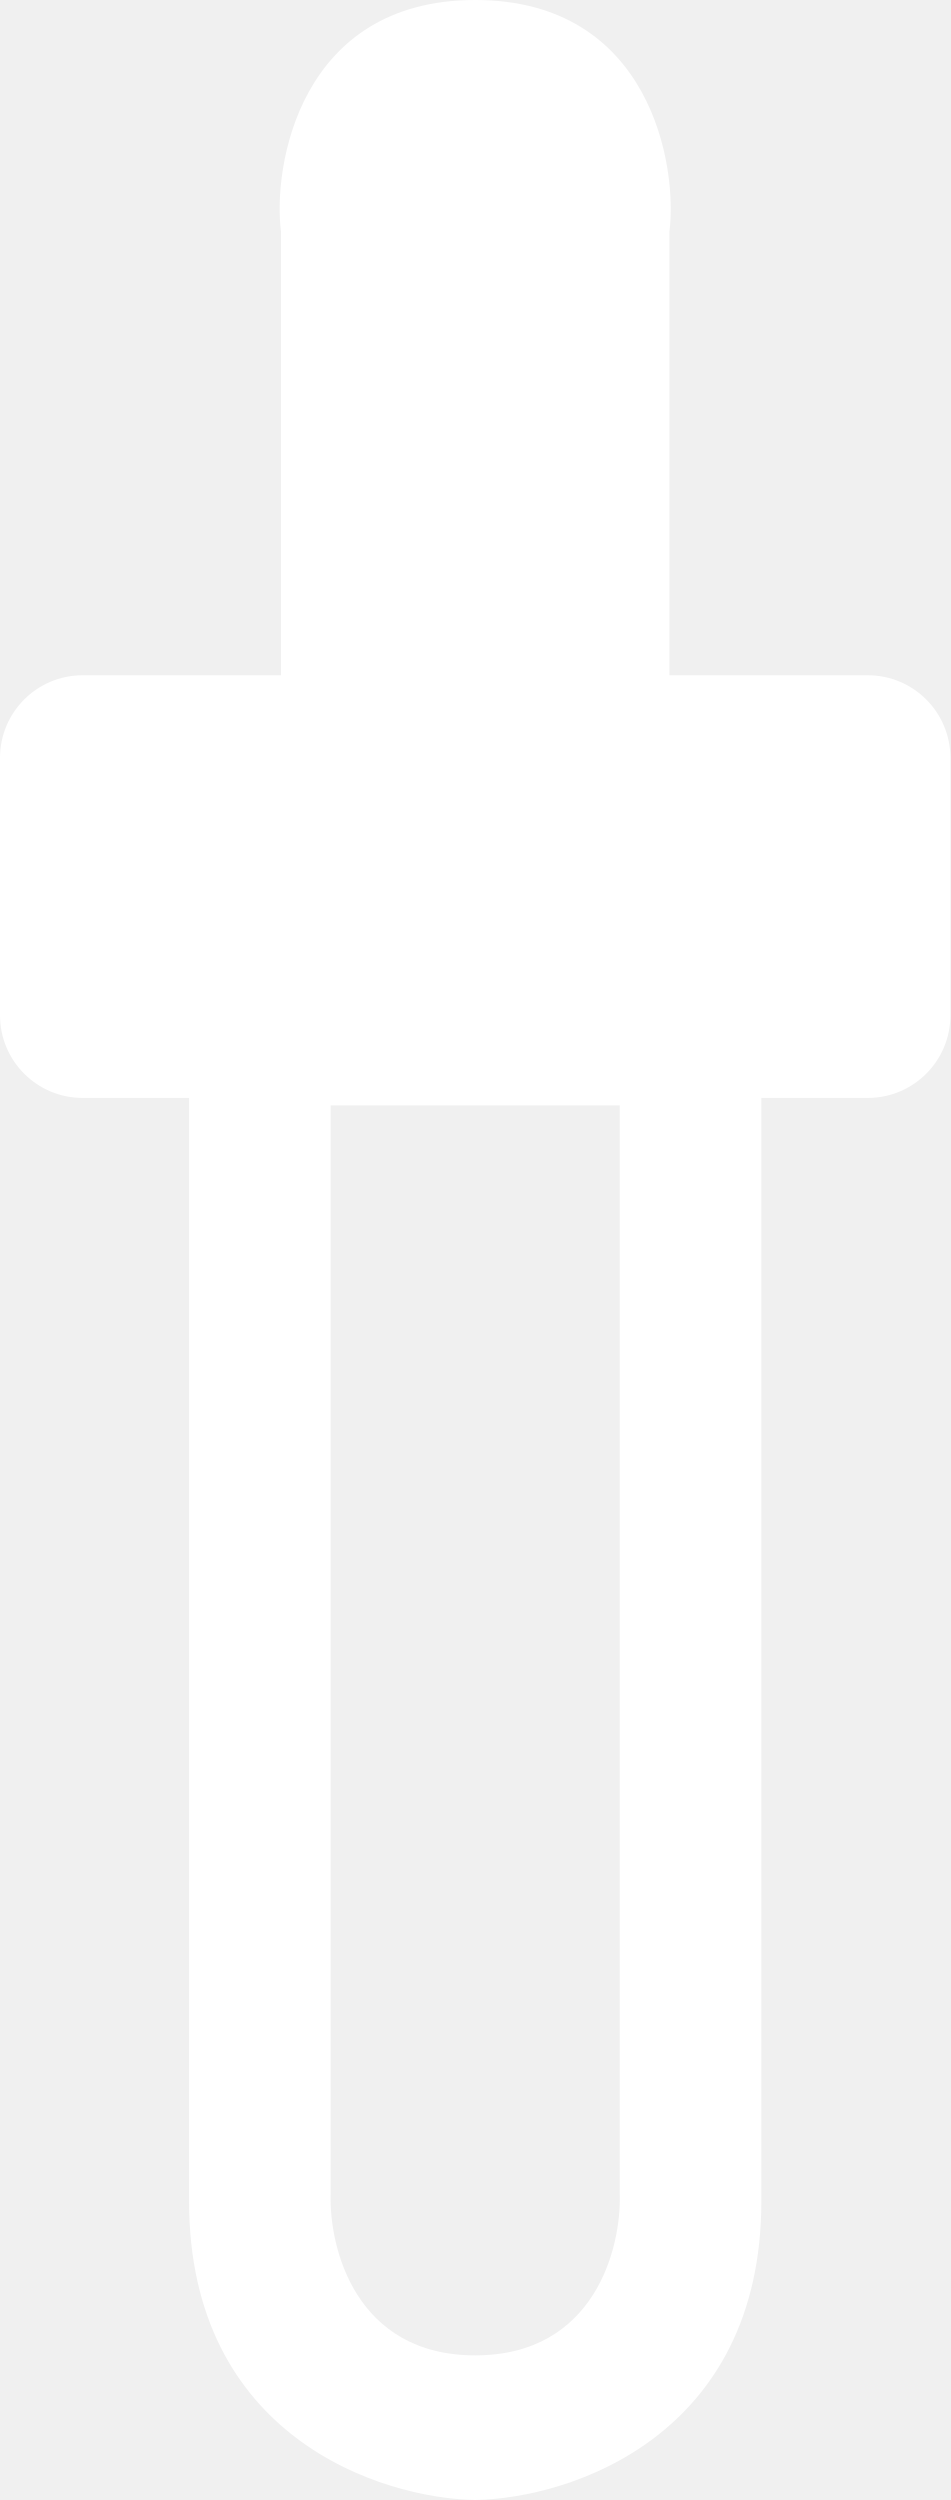
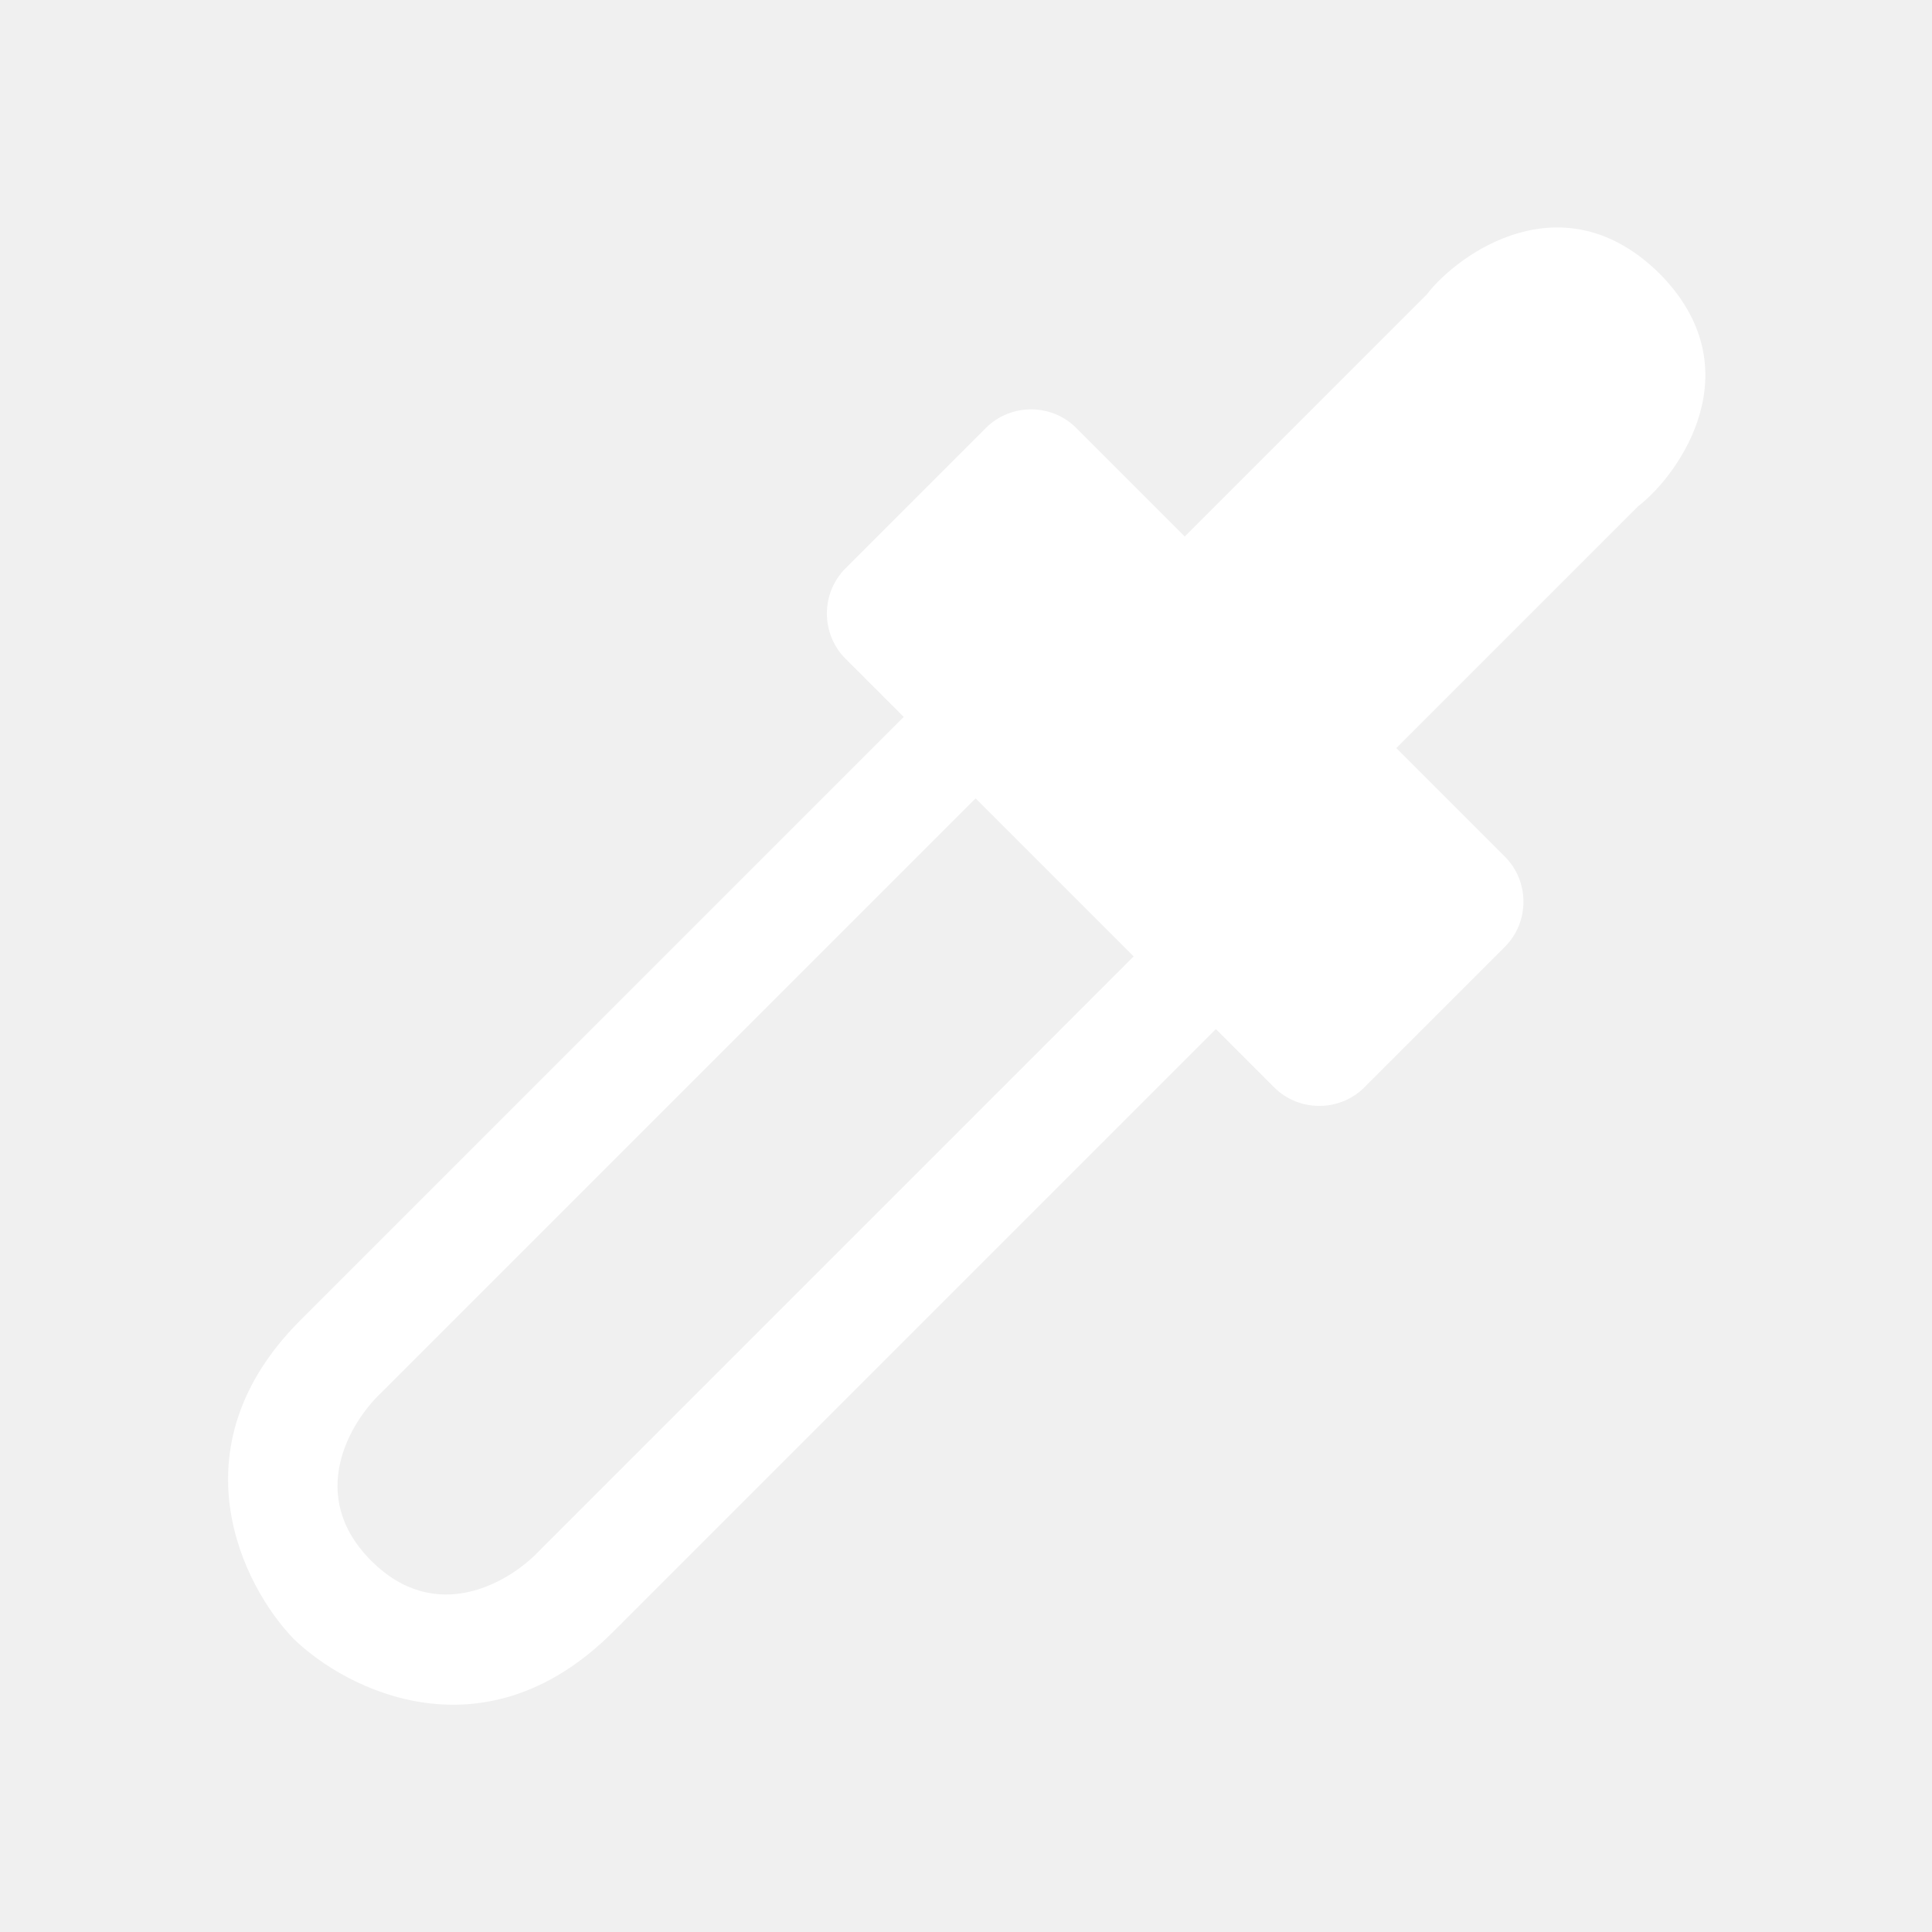
- <svg xmlns="http://www.w3.org/2000/svg" width="92" height="242" viewBox="0 0 92 242" fill="none">
-   <path d="M46 0C63.015 0 65.62 16.133 64.796 22.453V65.365H84C88.418 65.365 92 68.947 92 73.365V98.28C92 102.699 88.418 106.28 84 106.28H73.699V213.06C73.699 235.813 55.233 241.834 46 242C36.767 241.834 18.301 235.813 18.301 213.06V106.28H8C3.582 106.28 0 102.699 0 98.28V73.365C0 68.947 3.582 65.365 8 65.365H27.204V22.453C26.38 16.133 28.985 0 46 0ZM32.008 107V212.354C31.841 217.569 34.406 228 46 228C57.593 228 60.159 217.569 59.992 212.354V107H32.008Z" fill="white" />
+ <svg xmlns="http://www.w3.org/2000/svg" id="Layer_1" version="1.1" viewBox="0 0 242 242">
+   <defs>
+     <style>
+       .st0 {
+         fill: #fff;
+       }
+     </style>
+   </defs>
+   <path class="st0" d="M207.8,34.2c12,12,2.5,25.3-2.6,29.2l-30.3,30.3,13.6,13.6c3.1,3.1,3.1,8.2,0,11.3l-17.6,17.6c-3.1,3.1-8.2,3.1-11.3,0l-7.3-7.3-75.5,75.5c-16.1,16.1-33.4,7.3-40,.9-6.4-6.6-15.2-24,.9-40l75.5-75.5-7.3-7.3c-3.1-3.1-3.1-8.2,0-11.3l17.6-17.6c3.1-3.1,8.2-3.1,11.3,0l13.6,13.6,30.3-30.3c3.9-5.1,17.1-14.6,29.2-2.6ZM122.2,100l-74.5,74.5c-3.8,3.6-9.4,12.8-1.2,21s17.4,2.6,21-1.2l74.5-74.5-19.8-19.8Z" />
</svg>
